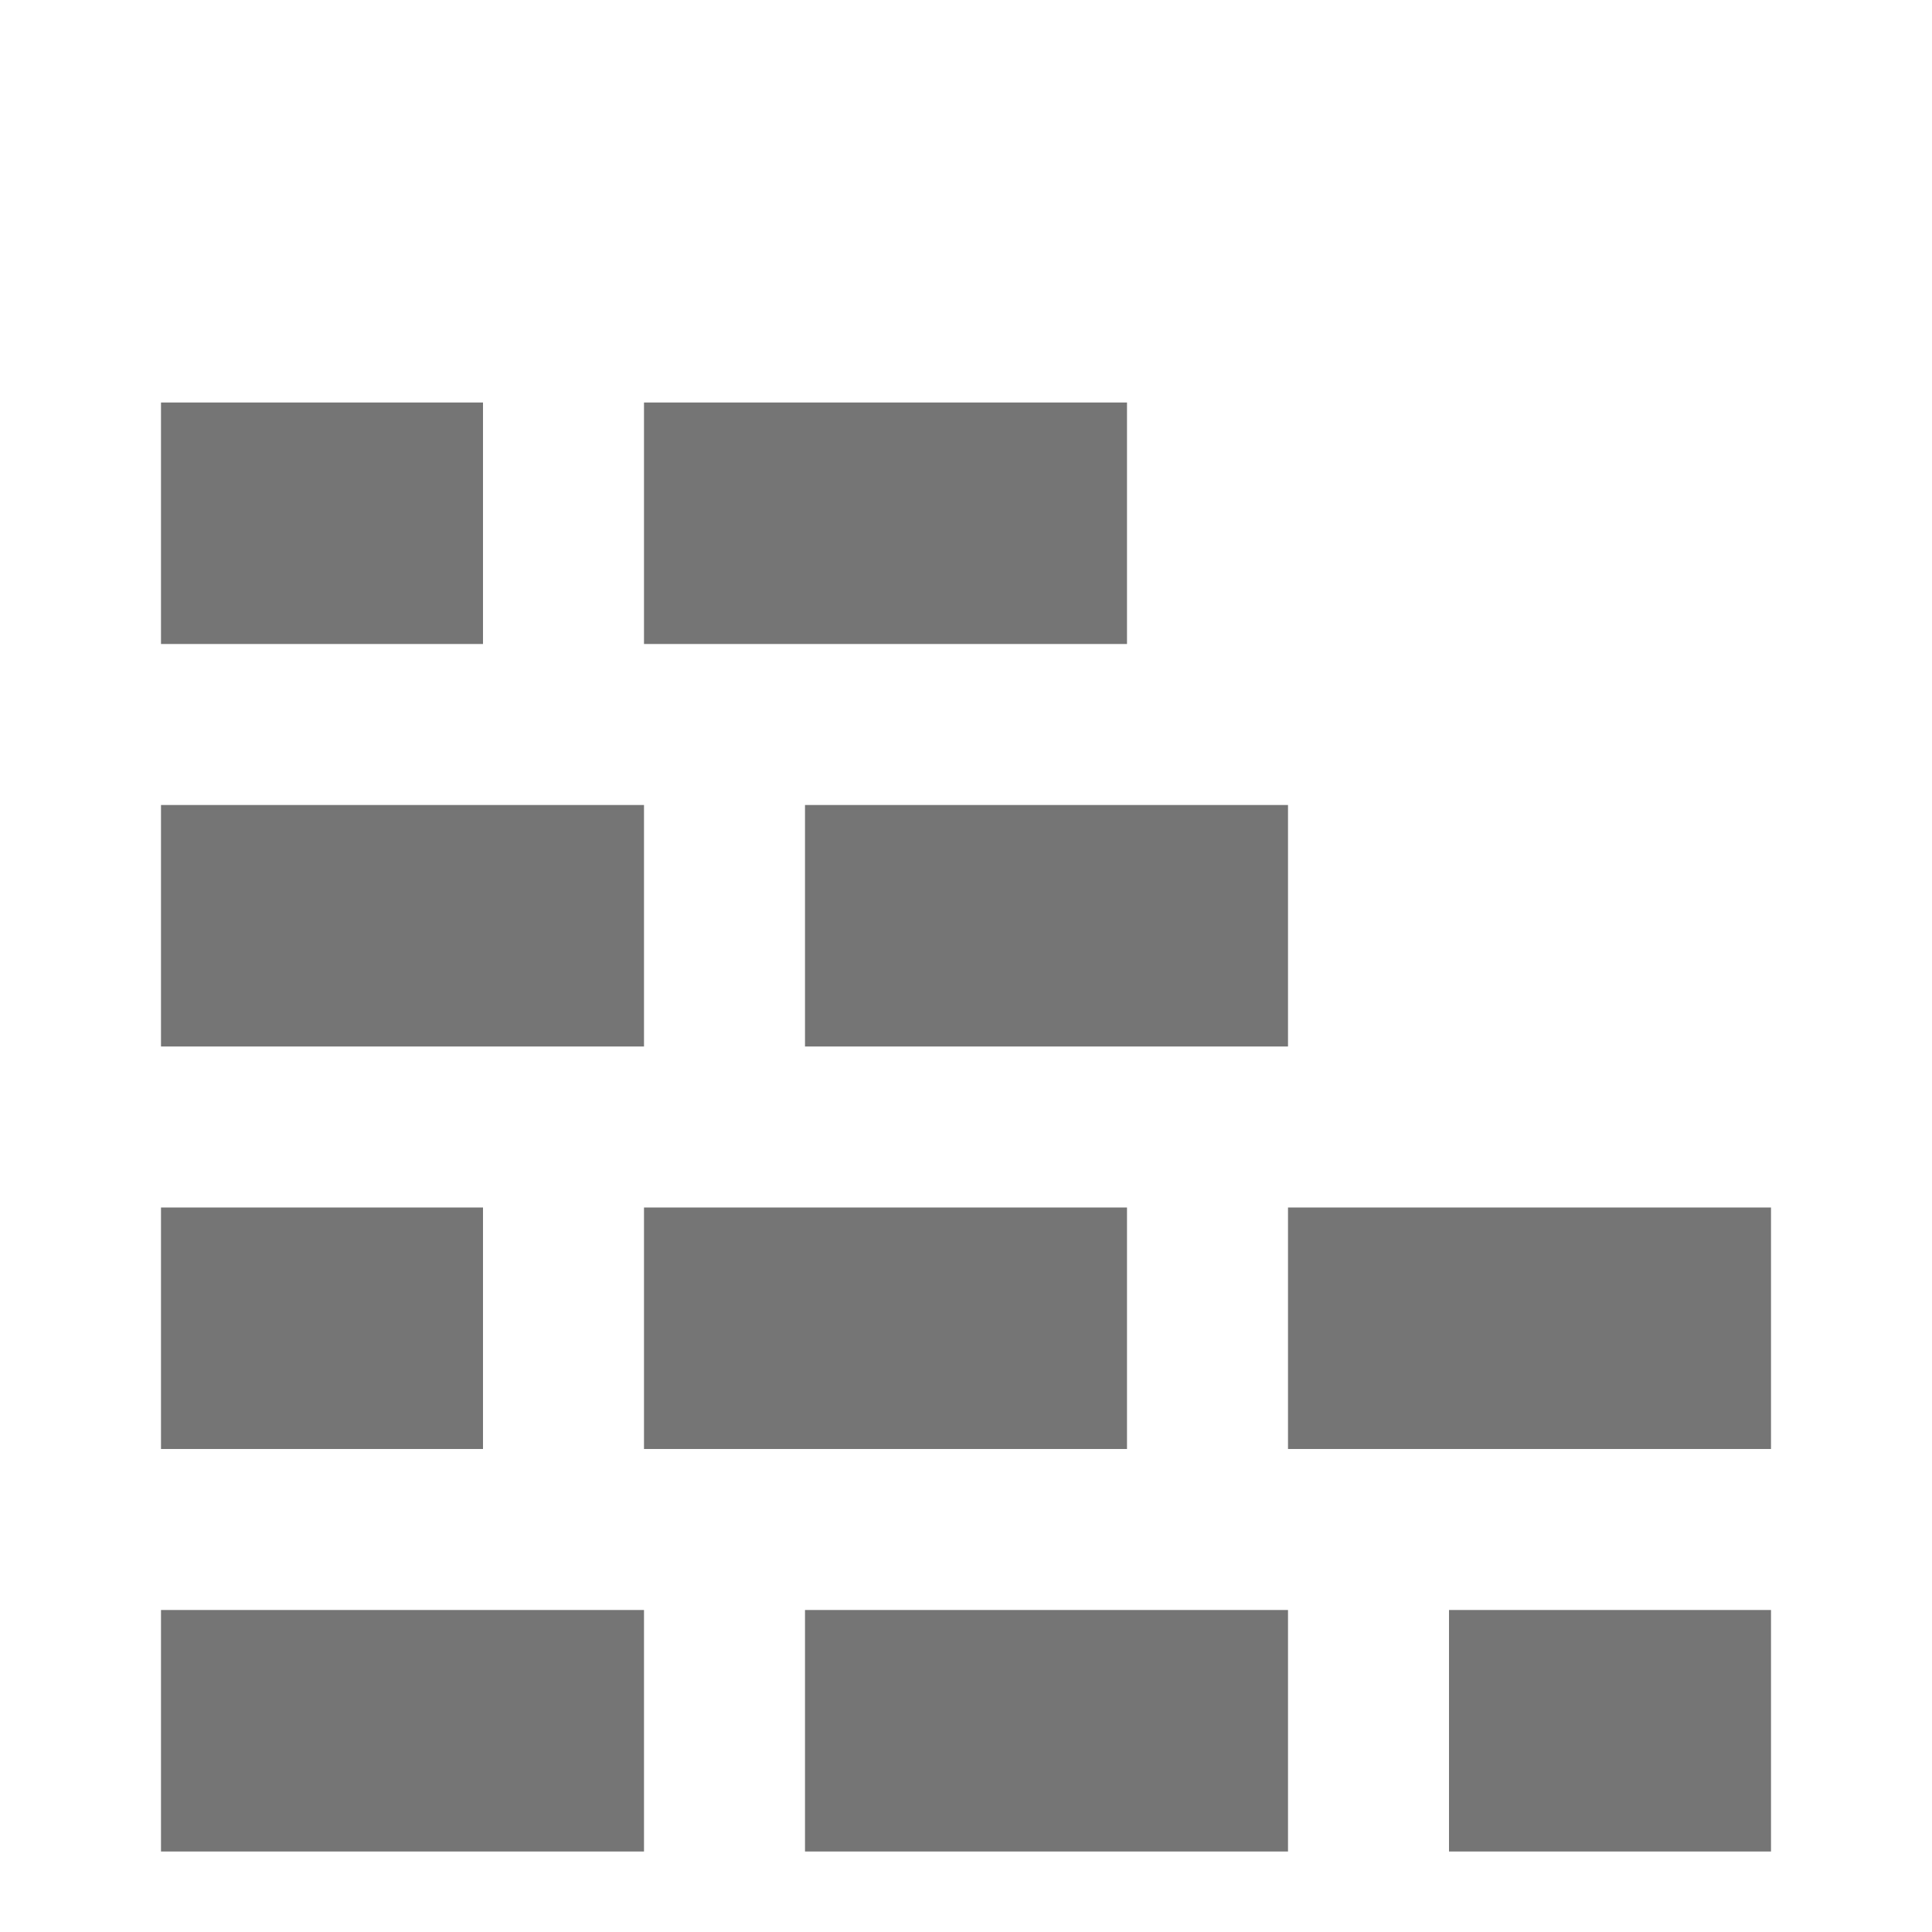
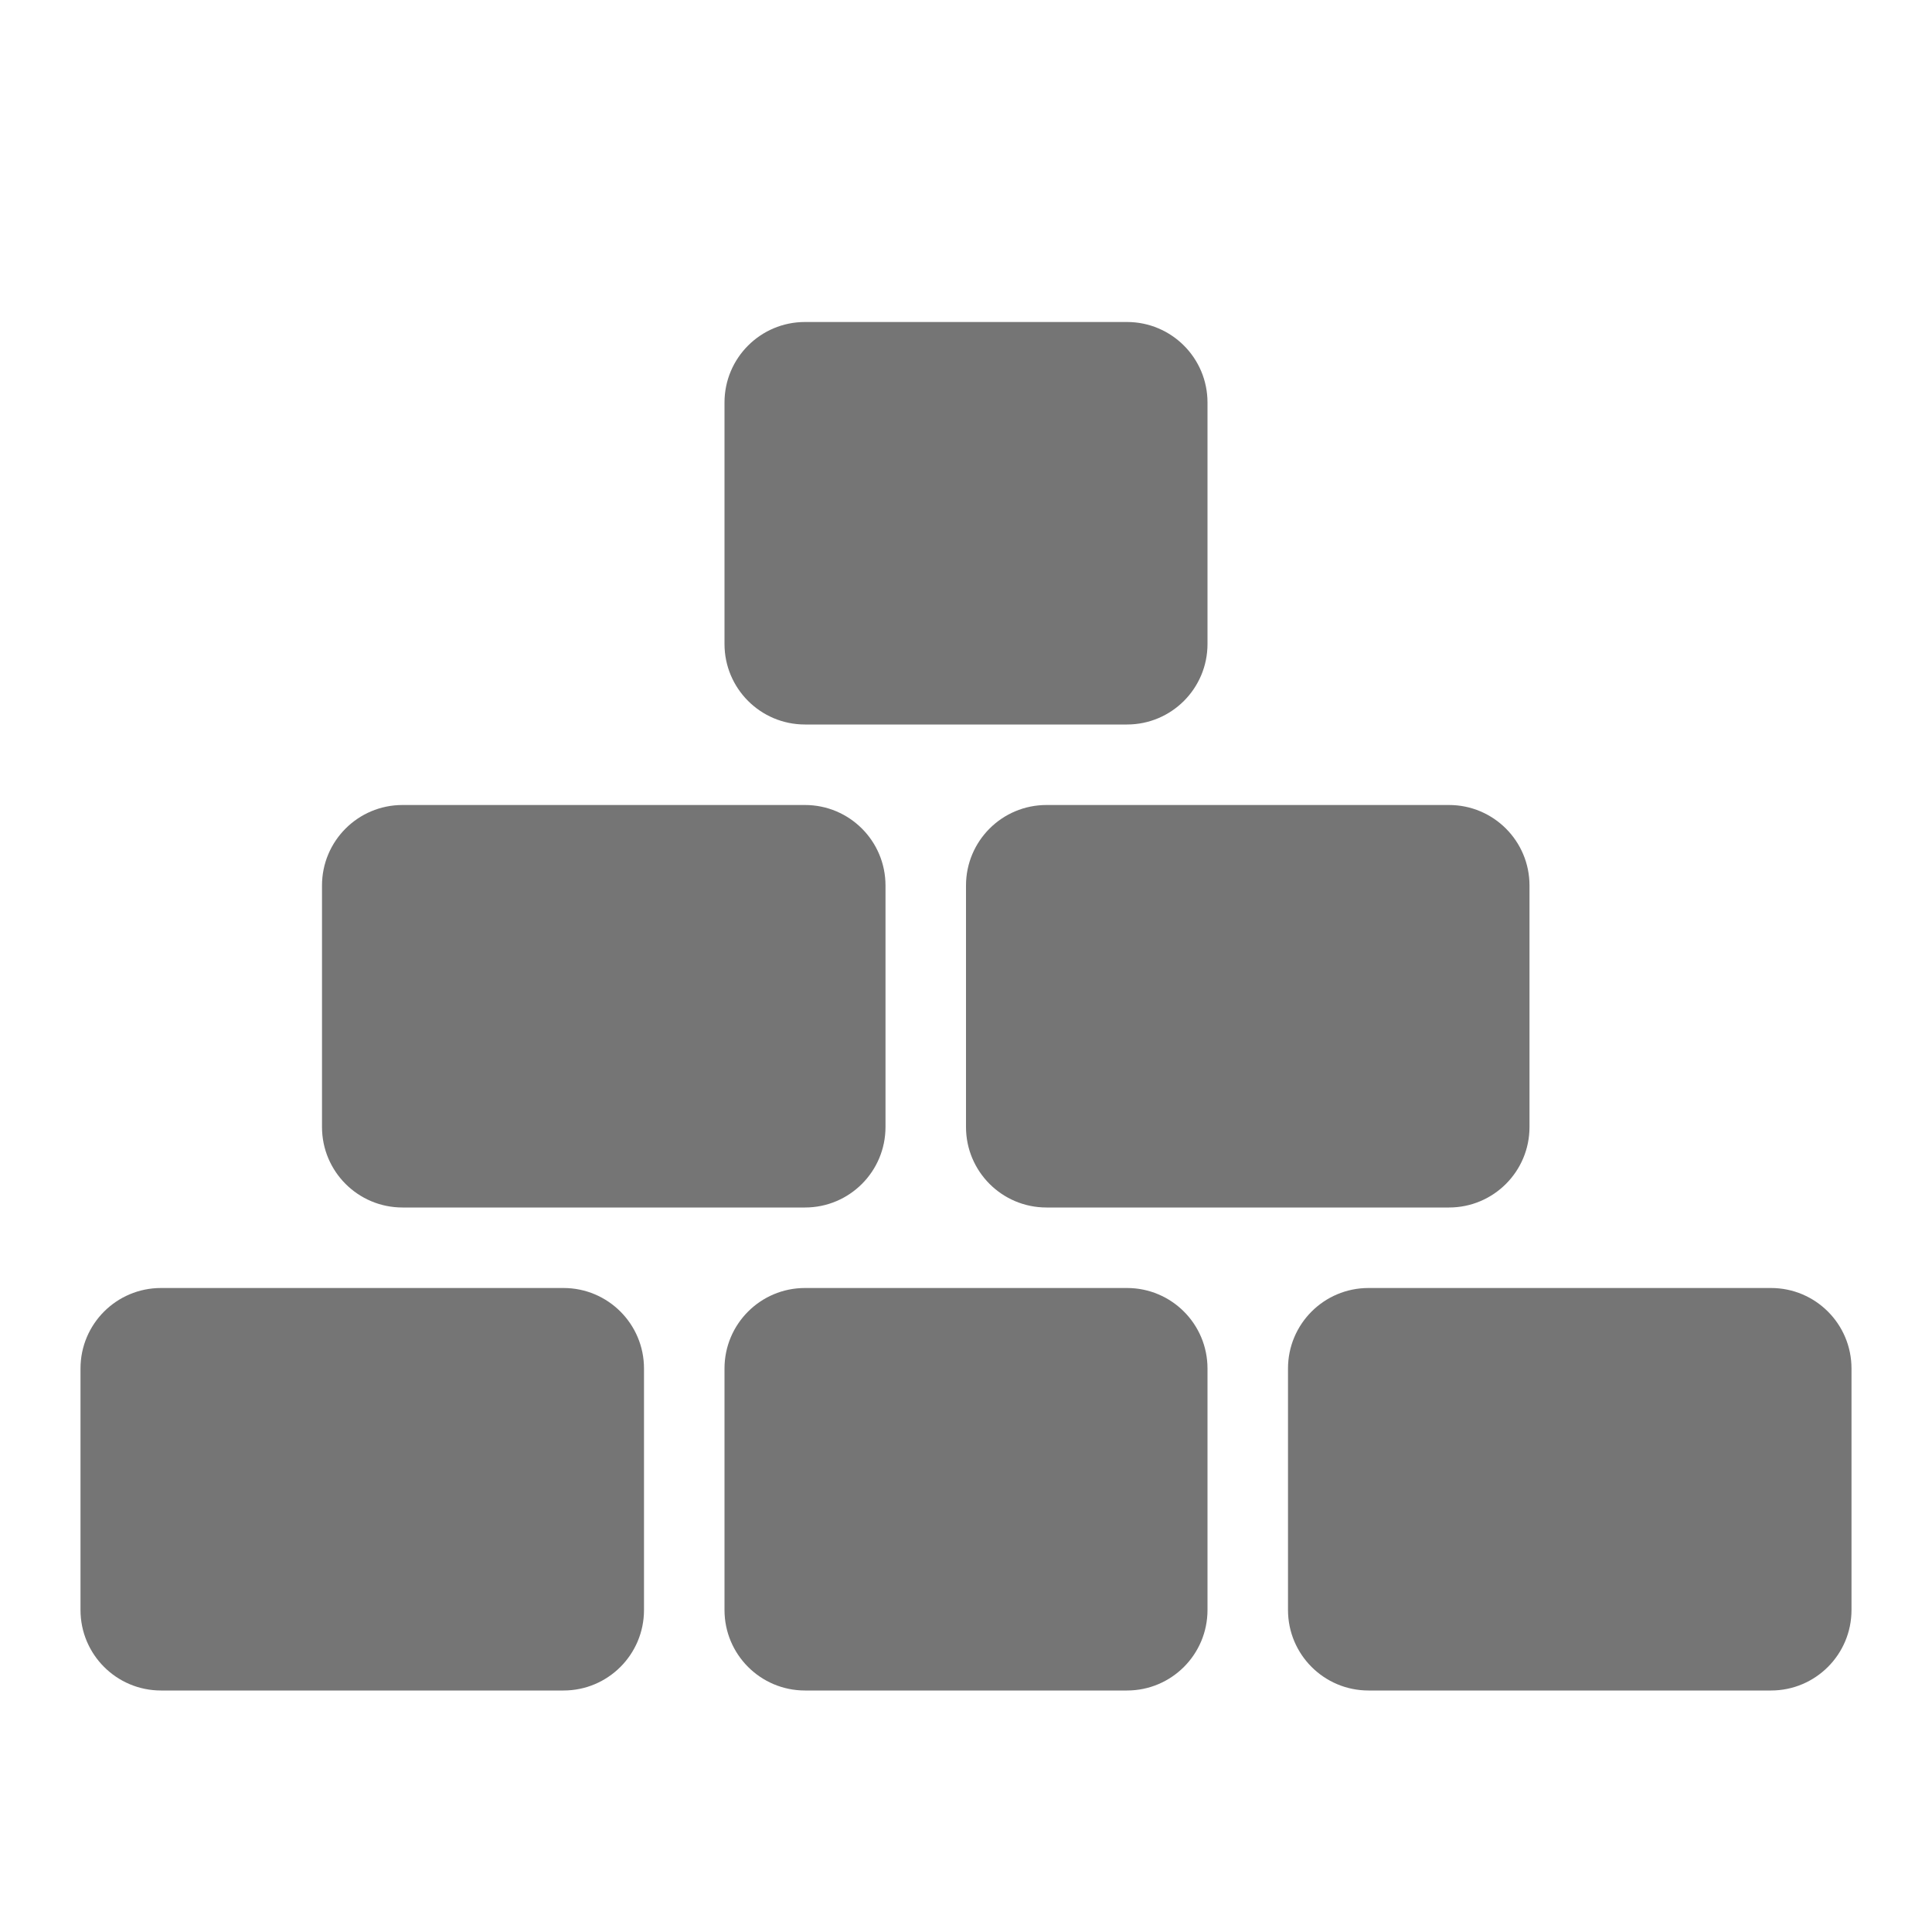
<svg xmlns="http://www.w3.org/2000/svg" version="1.1" x="0px" y="0px" width="24px" height="24px" viewBox="0 0 24 24" enable-background="new 0 0 24 24" xml:space="preserve">
  <g id="Frame_-_24px">
-     <rect x="0" y="0.002" fill="none" width="24" height="24" />
+     <rect x="-0.001" y="0.001" fill="none" width="24.001" height="24.001" />
  </g>
  <g id="Filled_Icons">
    <g>
-       <rect x="2" y="20" fill="#757575" width="6" height="3" />
-       <rect x="2" y="15" fill="#757575" width="4" height="3" />
-       <rect x="10" y="20" fill="#757575" width="6" height="3" />
-       <rect x="8" y="15" fill="#757575" width="6" height="3" />
-       <rect x="16" y="15" fill="#757575" width="6" height="3" />
-       <rect x="2" y="5" fill="#757575" width="4" height="3" />
-       <rect x="8" y="5" fill="#757575" width="6" height="3" />
-       <rect x="18" y="20" fill="#757575" width="4" height="3" />
-       <rect x="2" y="10" fill="#757575" width="6" height="3" />
-       <rect x="10" y="10" fill="#757575" width="6" height="3" />
+       <path fill="#757575" d="M7,16H2c-0.553,0-1,0.448-1,1v3c0,0.552,0.447,1,1,1h5c0.553,0,1-0.448,1-1v-3C8,16.448,7.553,16,7,16z" />
+       <path fill="#757575" d="M14,16h-4c-0.553,0-1,0.448-1,1v3c0,0.552,0.447,1,1,1h4c0.553,0,1-0.448,1-1v-3    C15,16.448,14.553,16,14,16z" />
+       <path fill="#757575" d="M22,16h-5c-0.553,0-1,0.448-1,1v3c0,0.552,0.447,1,1,1h5c0.553,0,1-0.448,1-1v-3    C23,16.448,22.553,16,22,16z" />
+       <path fill="#757575" d="M5,15h5c0.553,0,1-0.448,1-1v-3c0-0.552-0.447-1-1-1H5c-0.553,0-1,0.448-1,1v3C4,14.552,4.447,15,5,15z" />
+       <path fill="#757575" d="M10,9h4c0.553,0,1-0.448,1-1V5c0-0.552-0.447-1-1-1h-4C9.447,4,9,4.448,9,5v3C9,8.552,9.447,9,10,9z" />
+       <path fill="#757575" d="M12,11v3c0,0.552,0.447,1,1,1h5c0.553,0,1-0.448,1-1v-3c0-0.552-0.447-1-1-1h-5C12.447,10,12,10.448,12,11    z" />
    </g>
  </g>
</svg>
